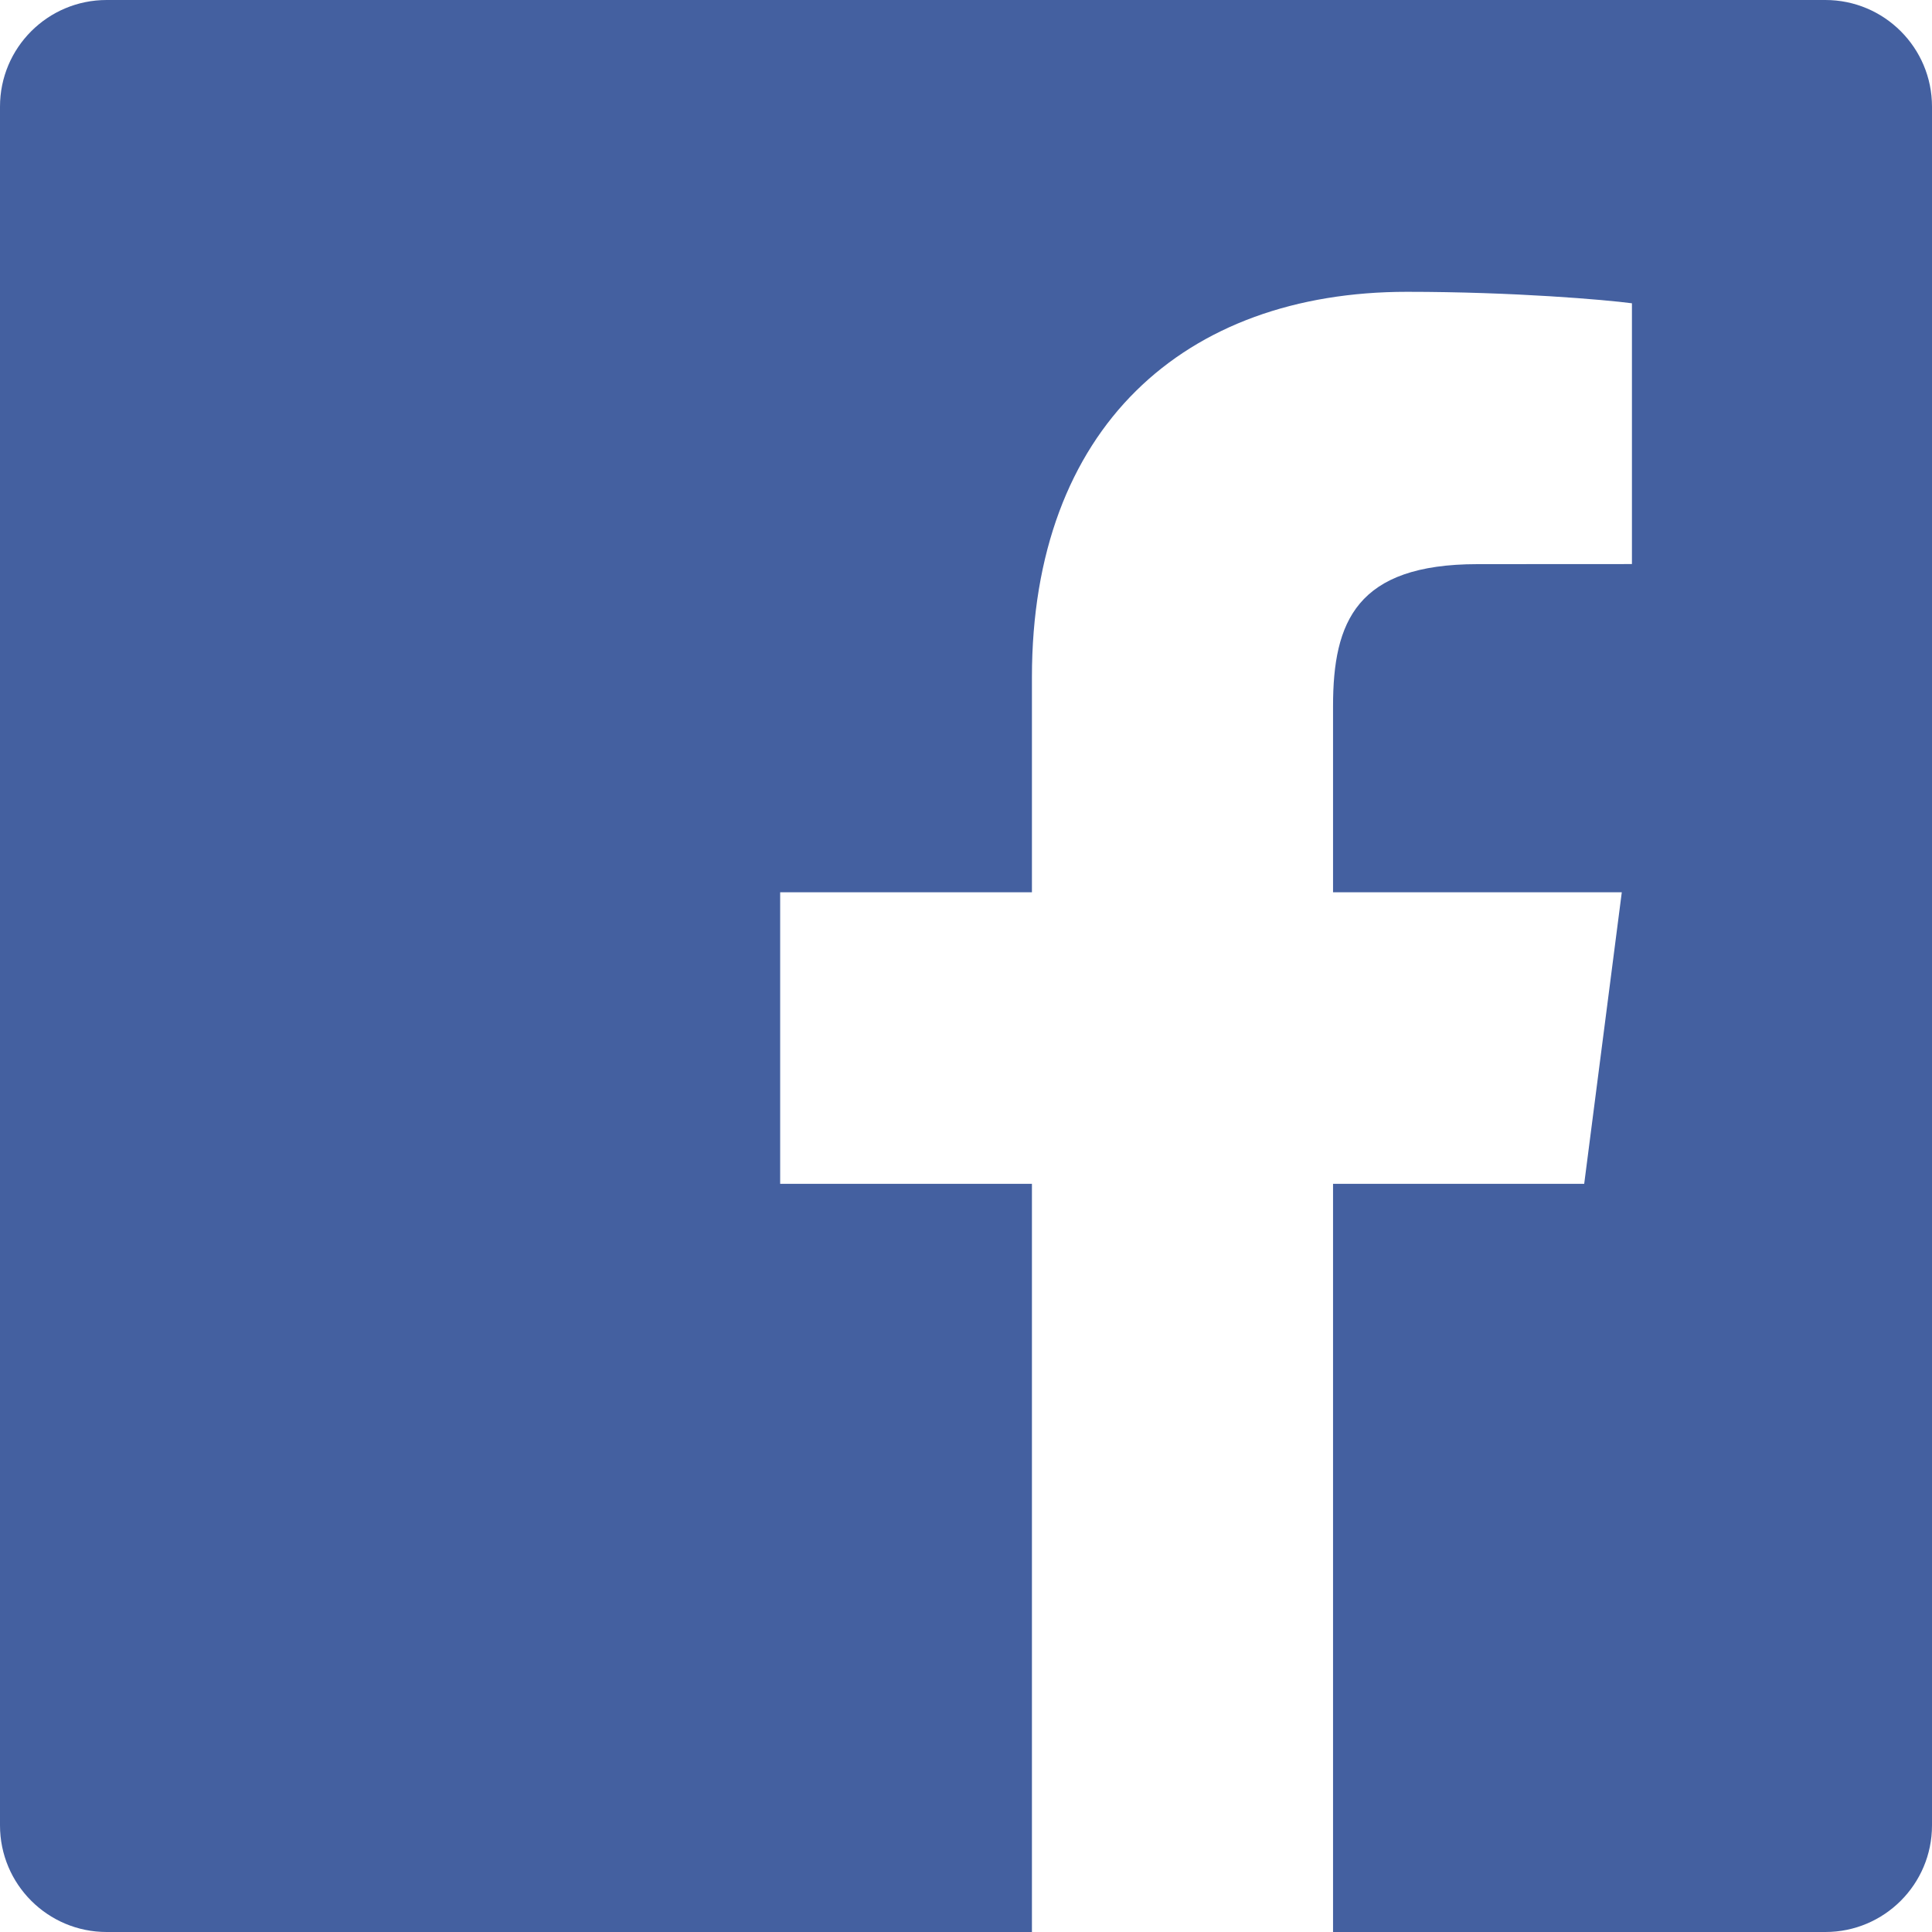
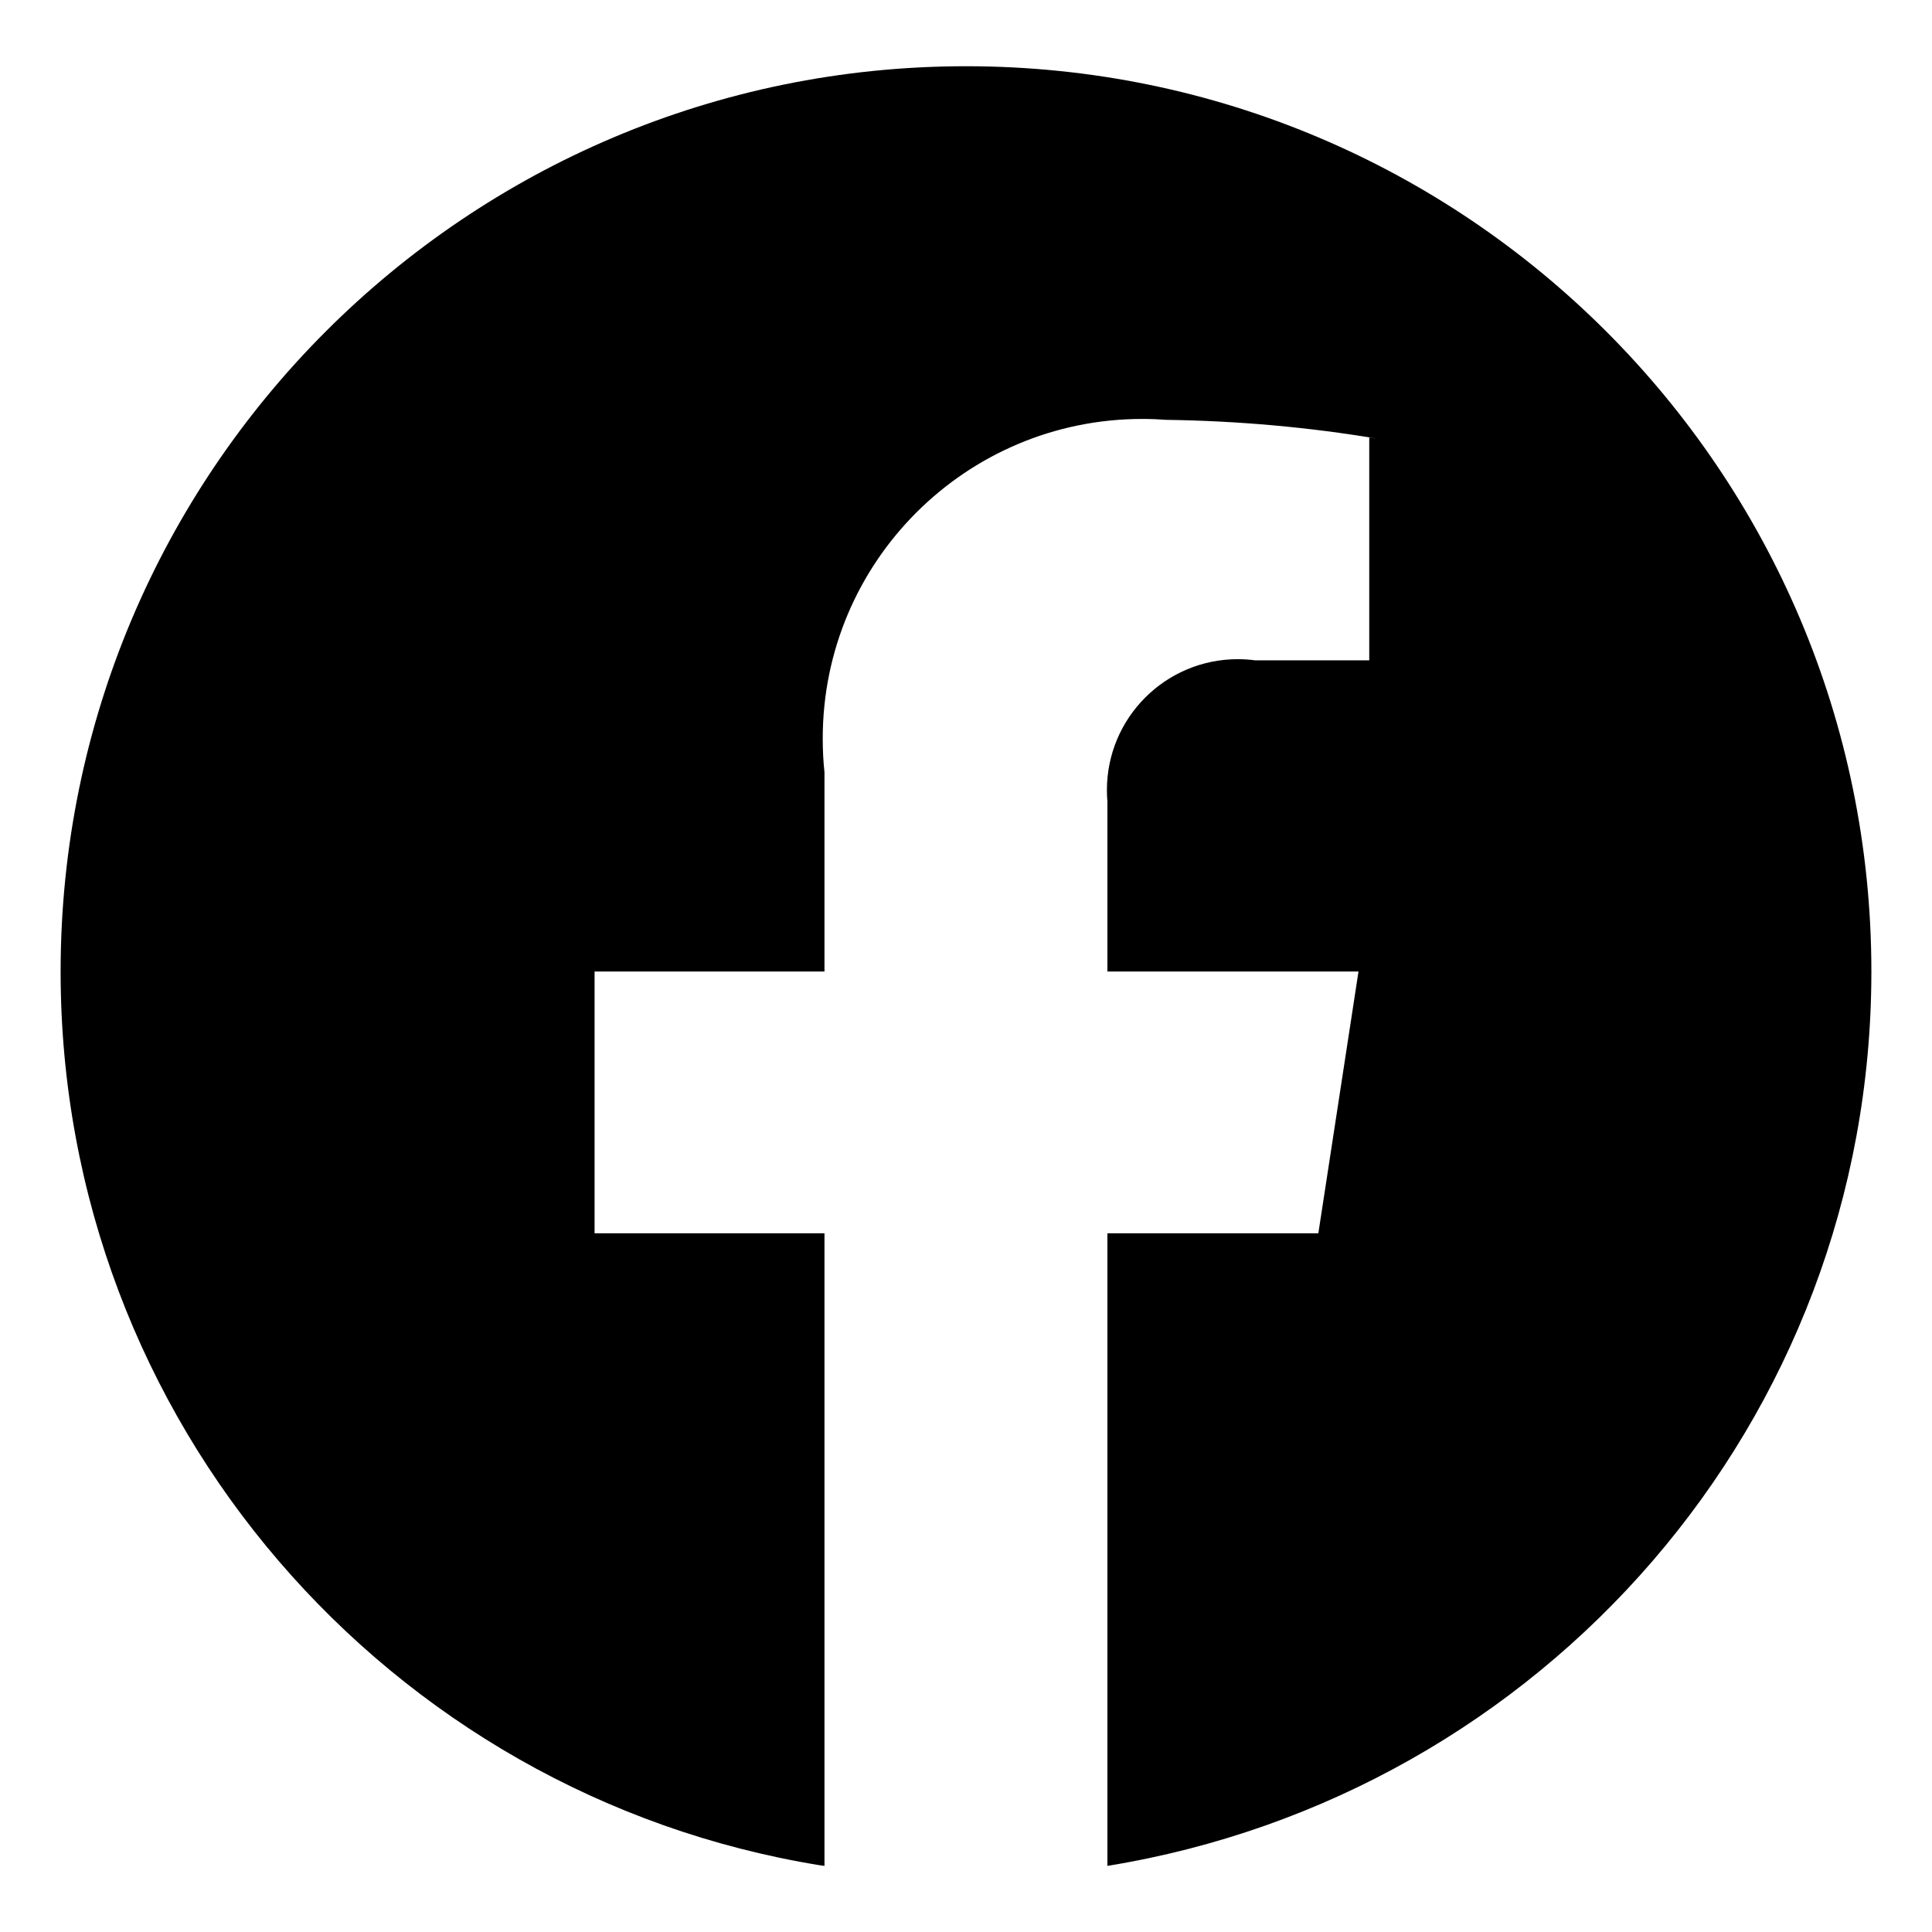
- <svg xmlns="http://www.w3.org/2000/svg" width="800px" height="800px" viewBox="0 0 48 48" version="1.1">
-   <defs>
- 
- </defs>
-   <g id="Icons" stroke="none" stroke-width="1" fill="none" fill-rule="evenodd">
-     <g id="Color-" transform="translate(-200, -160)" fill="#4460A0">
-       <path d="M225.638,208 L202.649,208 C201.186,208 200,206.814 200,205.351 L200,162.649 C200,161.186 201.186,160 202.649,160 L245.351,160 C246.814,160 248,161.186 248,162.649 L248,205.351 C248,206.814 246.814,208 245.351,208 L233.119,208 L233.119,189.412 L239.359,189.412 L240.293,182.168 L233.119,182.168 L233.119,177.543 C233.119,175.445 233.702,174.016 236.709,174.016 L240.545,174.014 L240.545,167.535 C239.882,167.447 237.605,167.25 234.956,167.25 C229.425,167.25 225.638,170.626 225.638,176.825 L225.638,182.168 L219.383,182.168 L219.383,189.412 L225.638,189.412 L225.638,208 L225.638,208 Z" id="Facebook">
- 
- </path>
-     </g>
-   </g>
+ <svg xmlns="http://www.w3.org/2000/svg" fill="#000000" width="800px" height="800px" viewBox="0 0 32 32" version="1.1">
+   <path d="M30.996 16.091c-0.001-8.281-6.714-14.994-14.996-14.994s-14.996 6.714-14.996 14.996c0 7.455 5.44 13.639 12.566 14.8l0.086 0.012v-10.478h-3.808v-4.336h3.808v-3.302c-0.019-0.167-0.029-0.361-0.029-0.557 0-2.923 2.37-5.293 5.293-5.293 0.141 0 0.281 0.006 0.42 0.016l-0.018-0.001c1.199 0.017 2.359 0.123 3.491 0.312l-0.134-0.019v3.69h-1.892c-0.086-0.012-0.185-0.019-0.285-0.019-1.197 0-2.168 0.97-2.168 2.168 0 0.068 0.003 0.135 0.009 0.202l-0.001-0.009v2.812h4.159l-0.665 4.336h-3.494v10.478c7.213-1.174 12.653-7.359 12.654-14.814v-0z" />
</svg>
